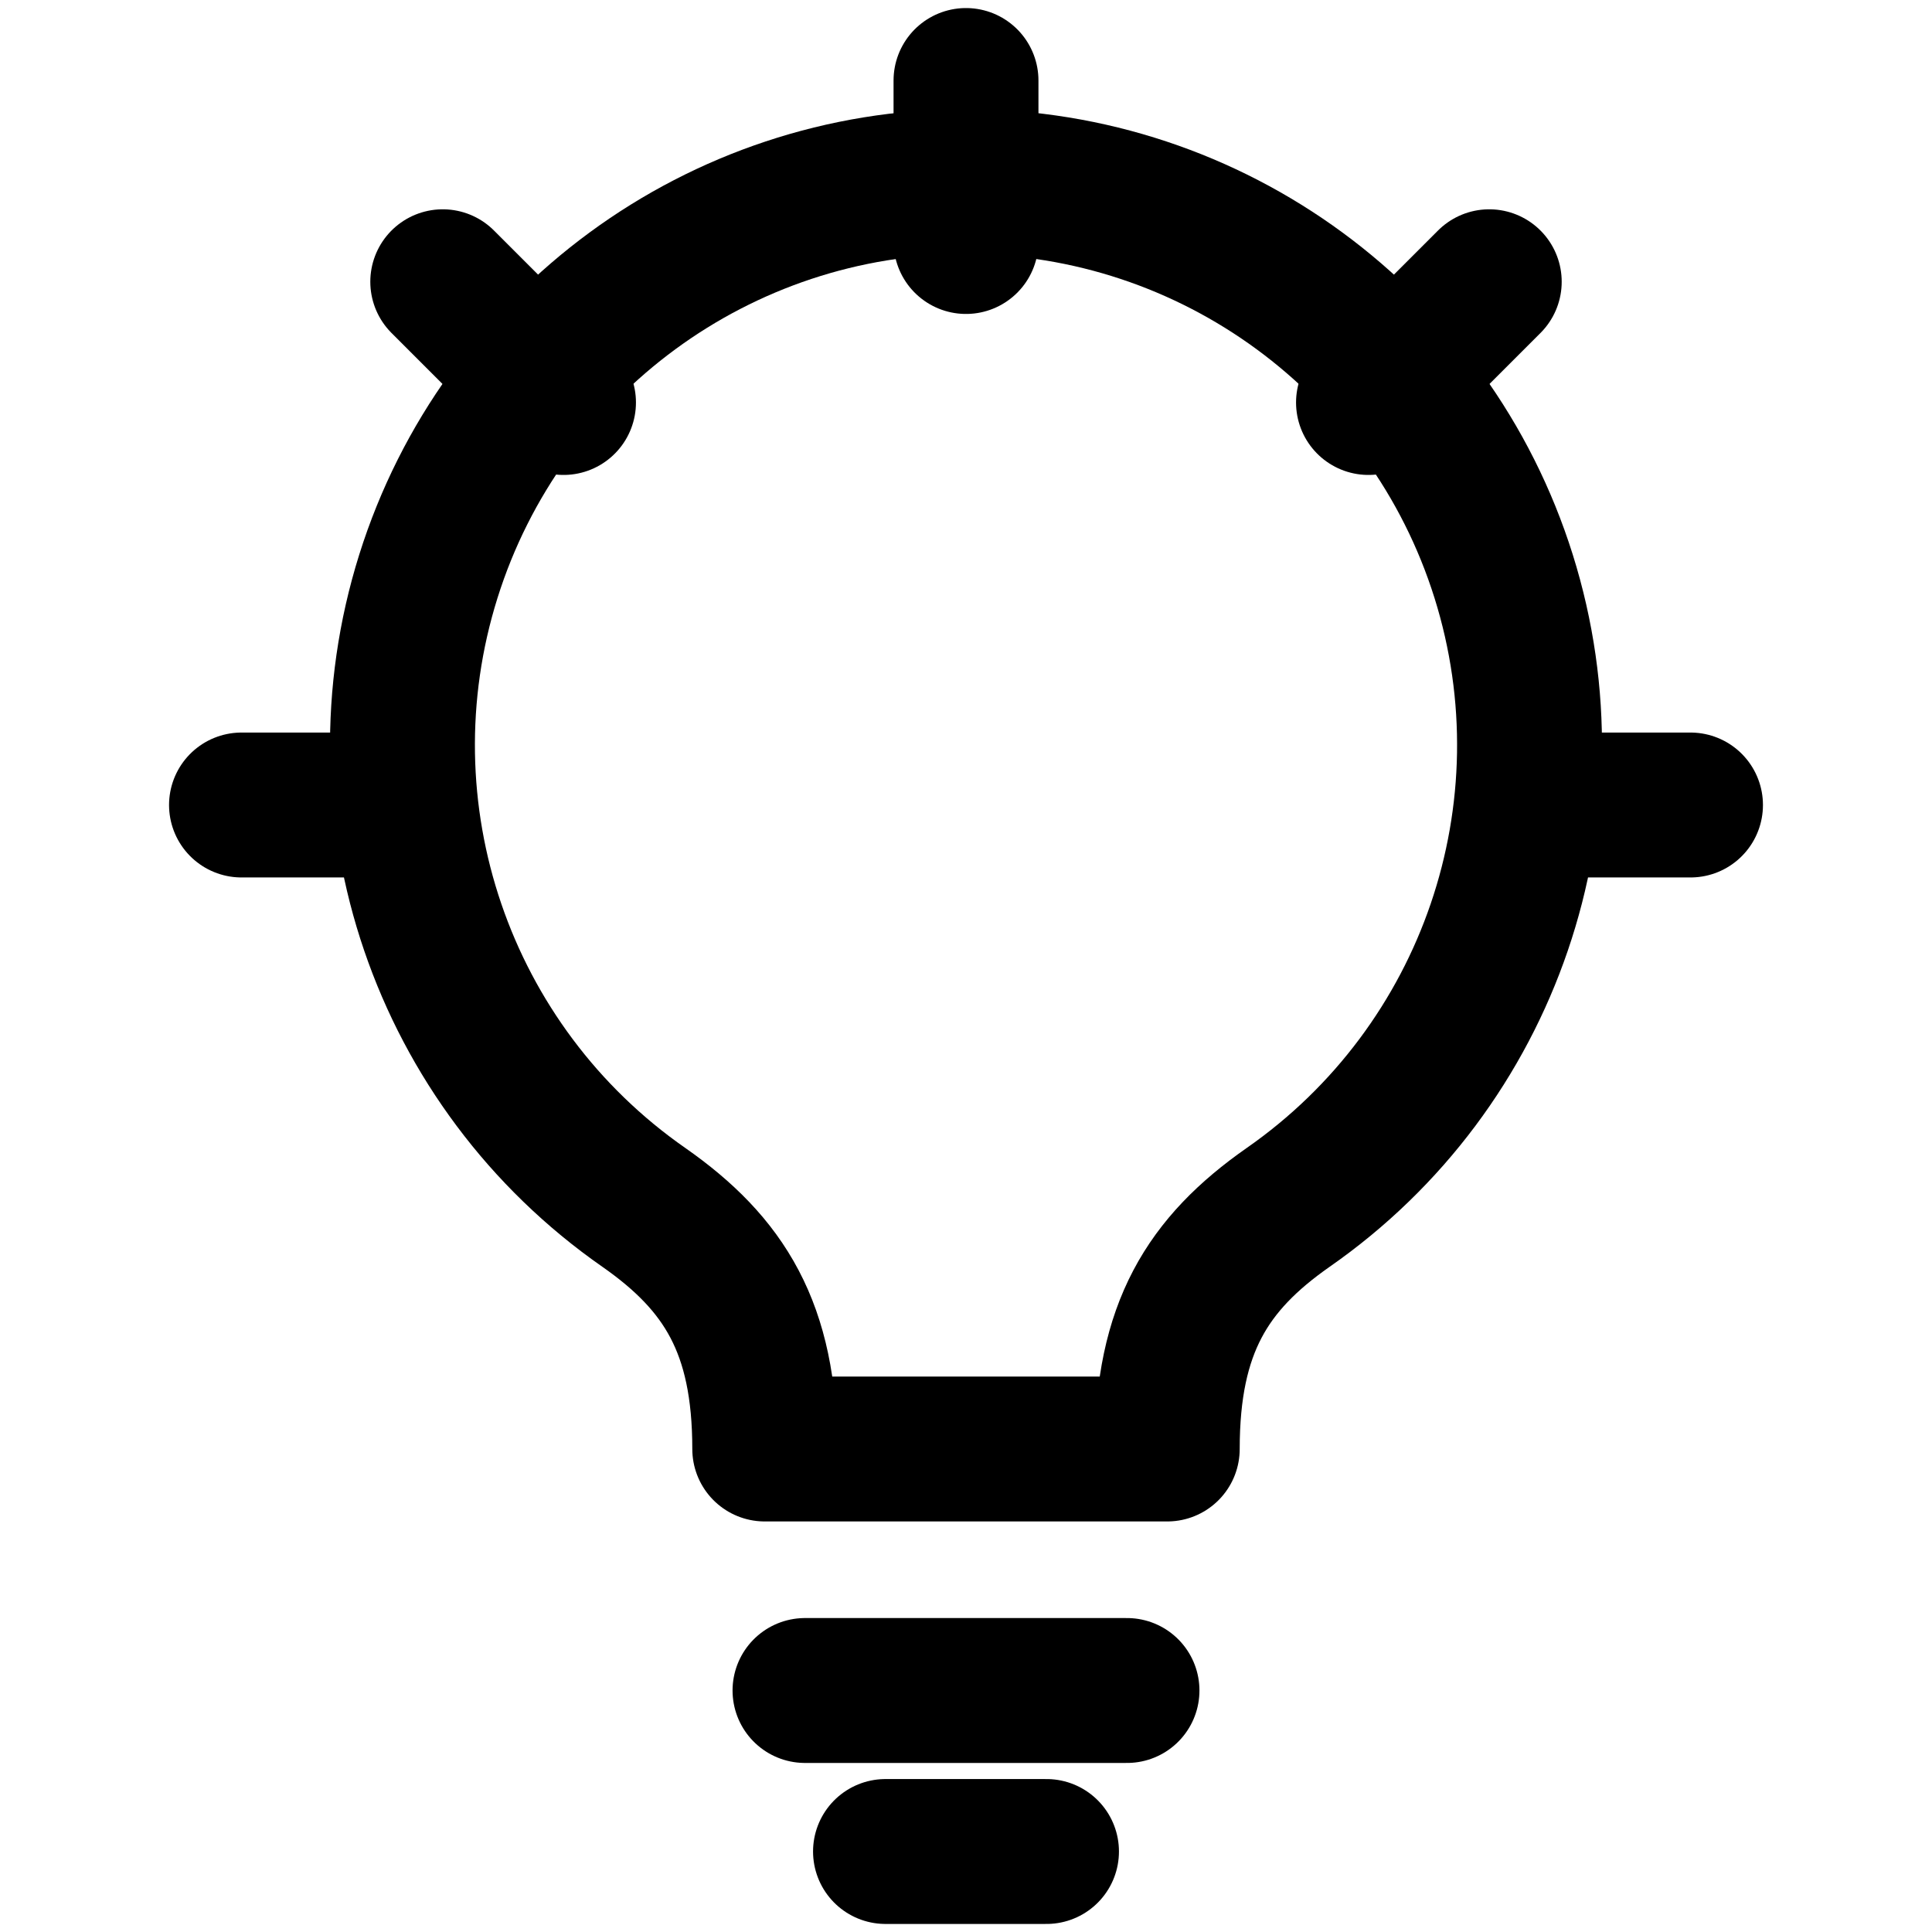
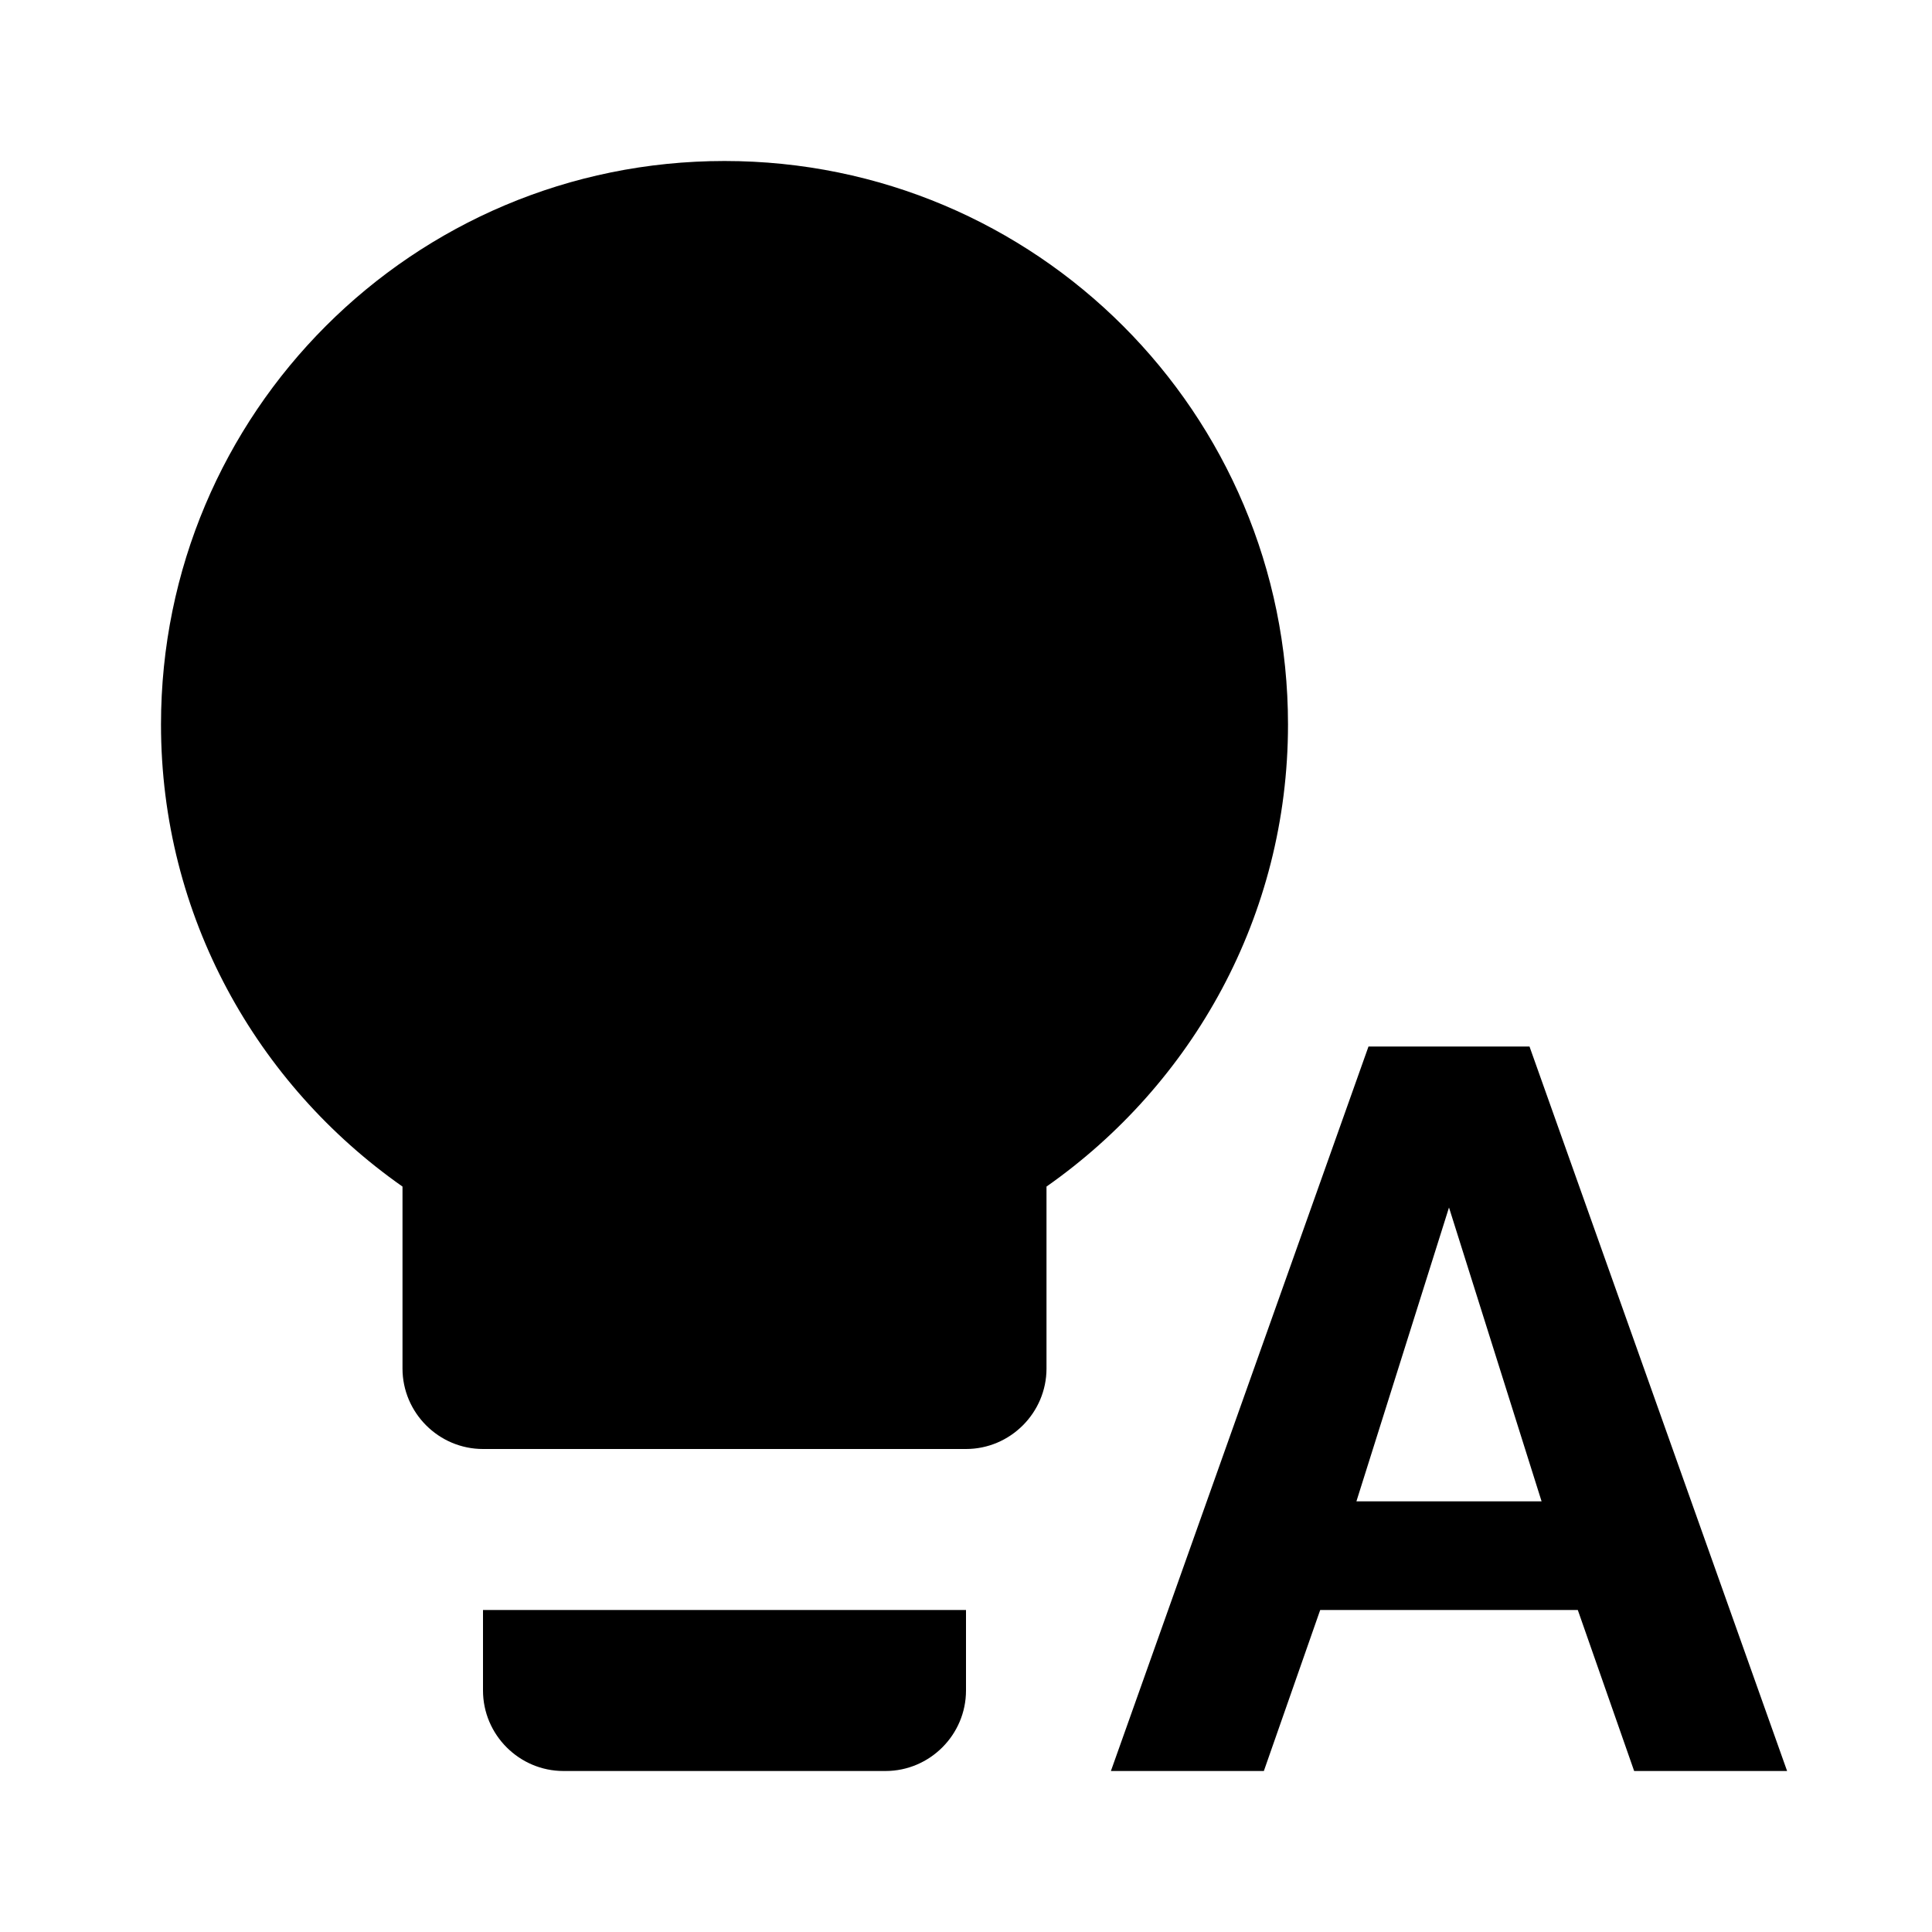
- <svg xmlns="http://www.w3.org/2000/svg" viewBox="0 0 24 24">
-   <g fill="none" stroke="#000" stroke-linecap="round" stroke-linejoin="round" stroke-width="1.8">
-     <path d="M8 15a7 7 0 1 1 8 0c-1 .7-1.5 1.5-1.5 3h-5C9.5 16.5 9 15.7 8 15zM10 21h4m-3 2h2" />
-     <path d="M12 1v2M3 10h2m14 0h2M5.5 3.5 7 5m10 0 1.5-1.5" />
-   </g>
+ <svg xmlns="http://www.w3.org/2000/svg" id="mdi-lightbulb-auto" viewBox="0 0 24 24">
+   <path d="M9 2C5.13 2 2 5.13 2 9C2 11.38 3.19 13.47 5 14.74V17C5 17.55 5.45 18 6 18H12C12.55 18 13 17.55 13 17V14.74C14.81 13.47 16 11.38 16 9C16 5.13 12.87 2 9 2M6 21C6 21.55 6.45 22 7 22H11C11.55 22 12 21.55 12 21V20H6V21M19 13H17L13.8 22H15.7L16.4 20H19.6L20.3 22H22.2L19 13M16.85 18.65L18 15L19.15 18.65H16.85Z" />
</svg>
